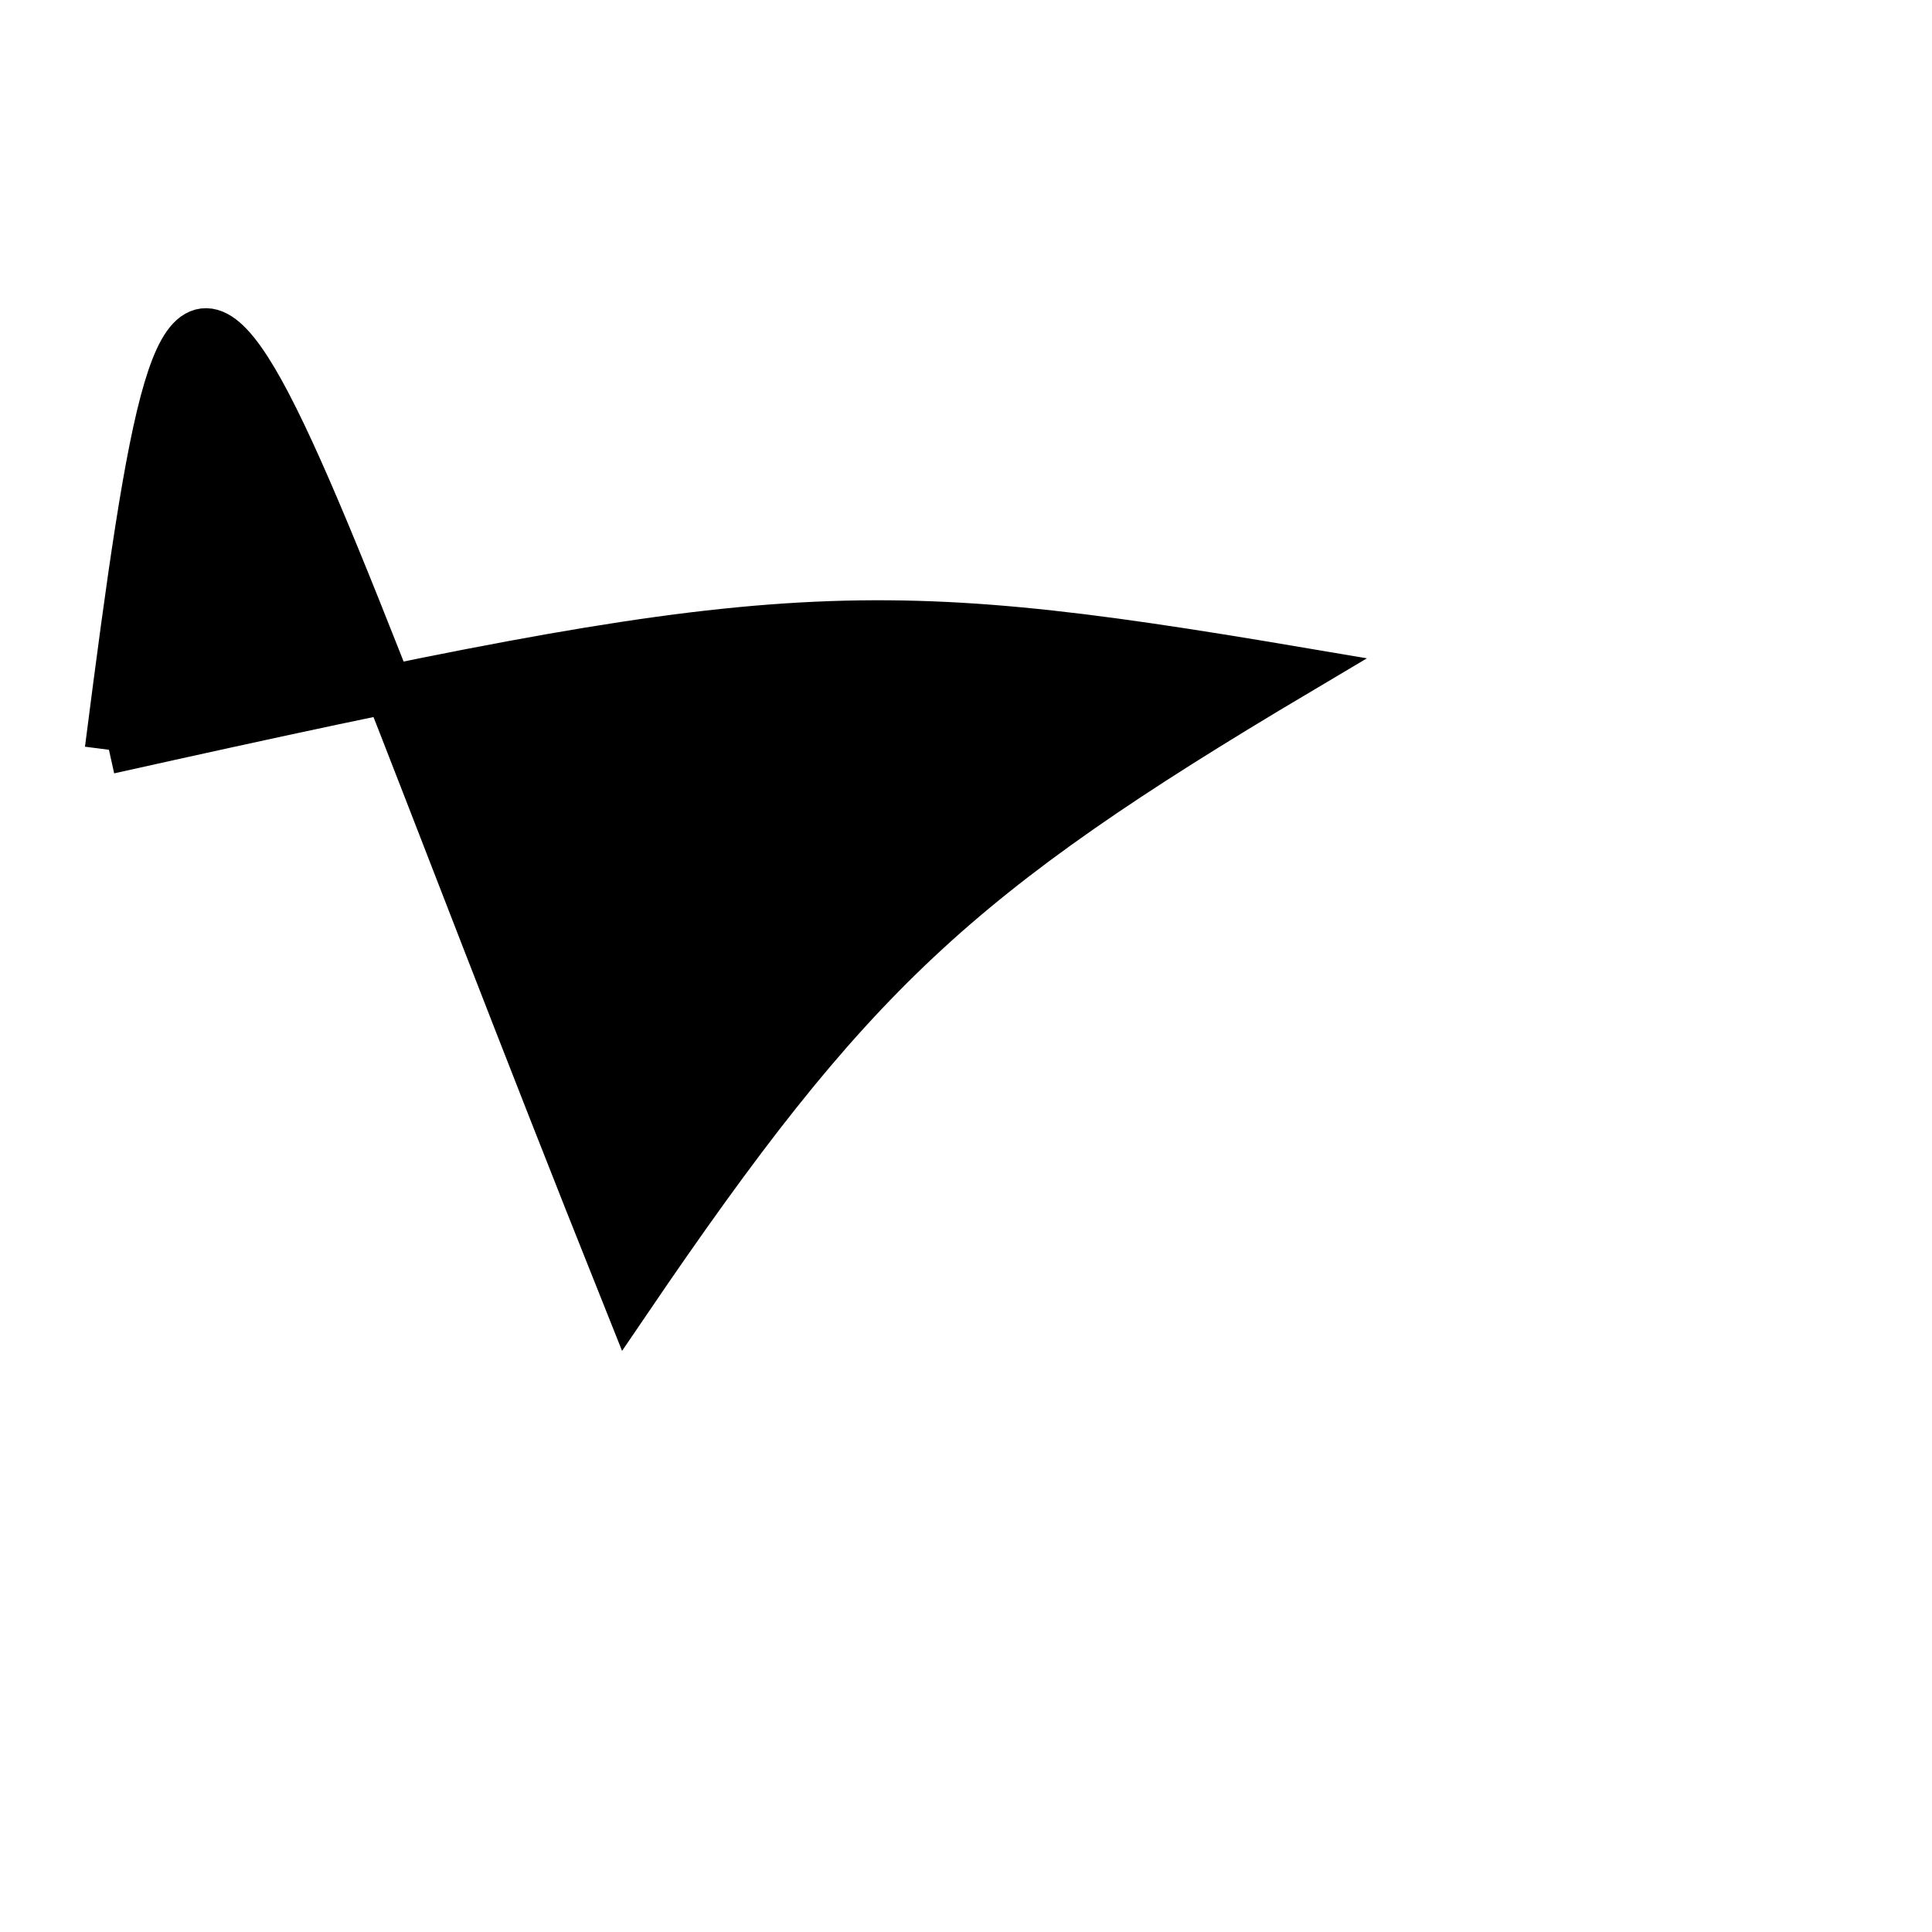
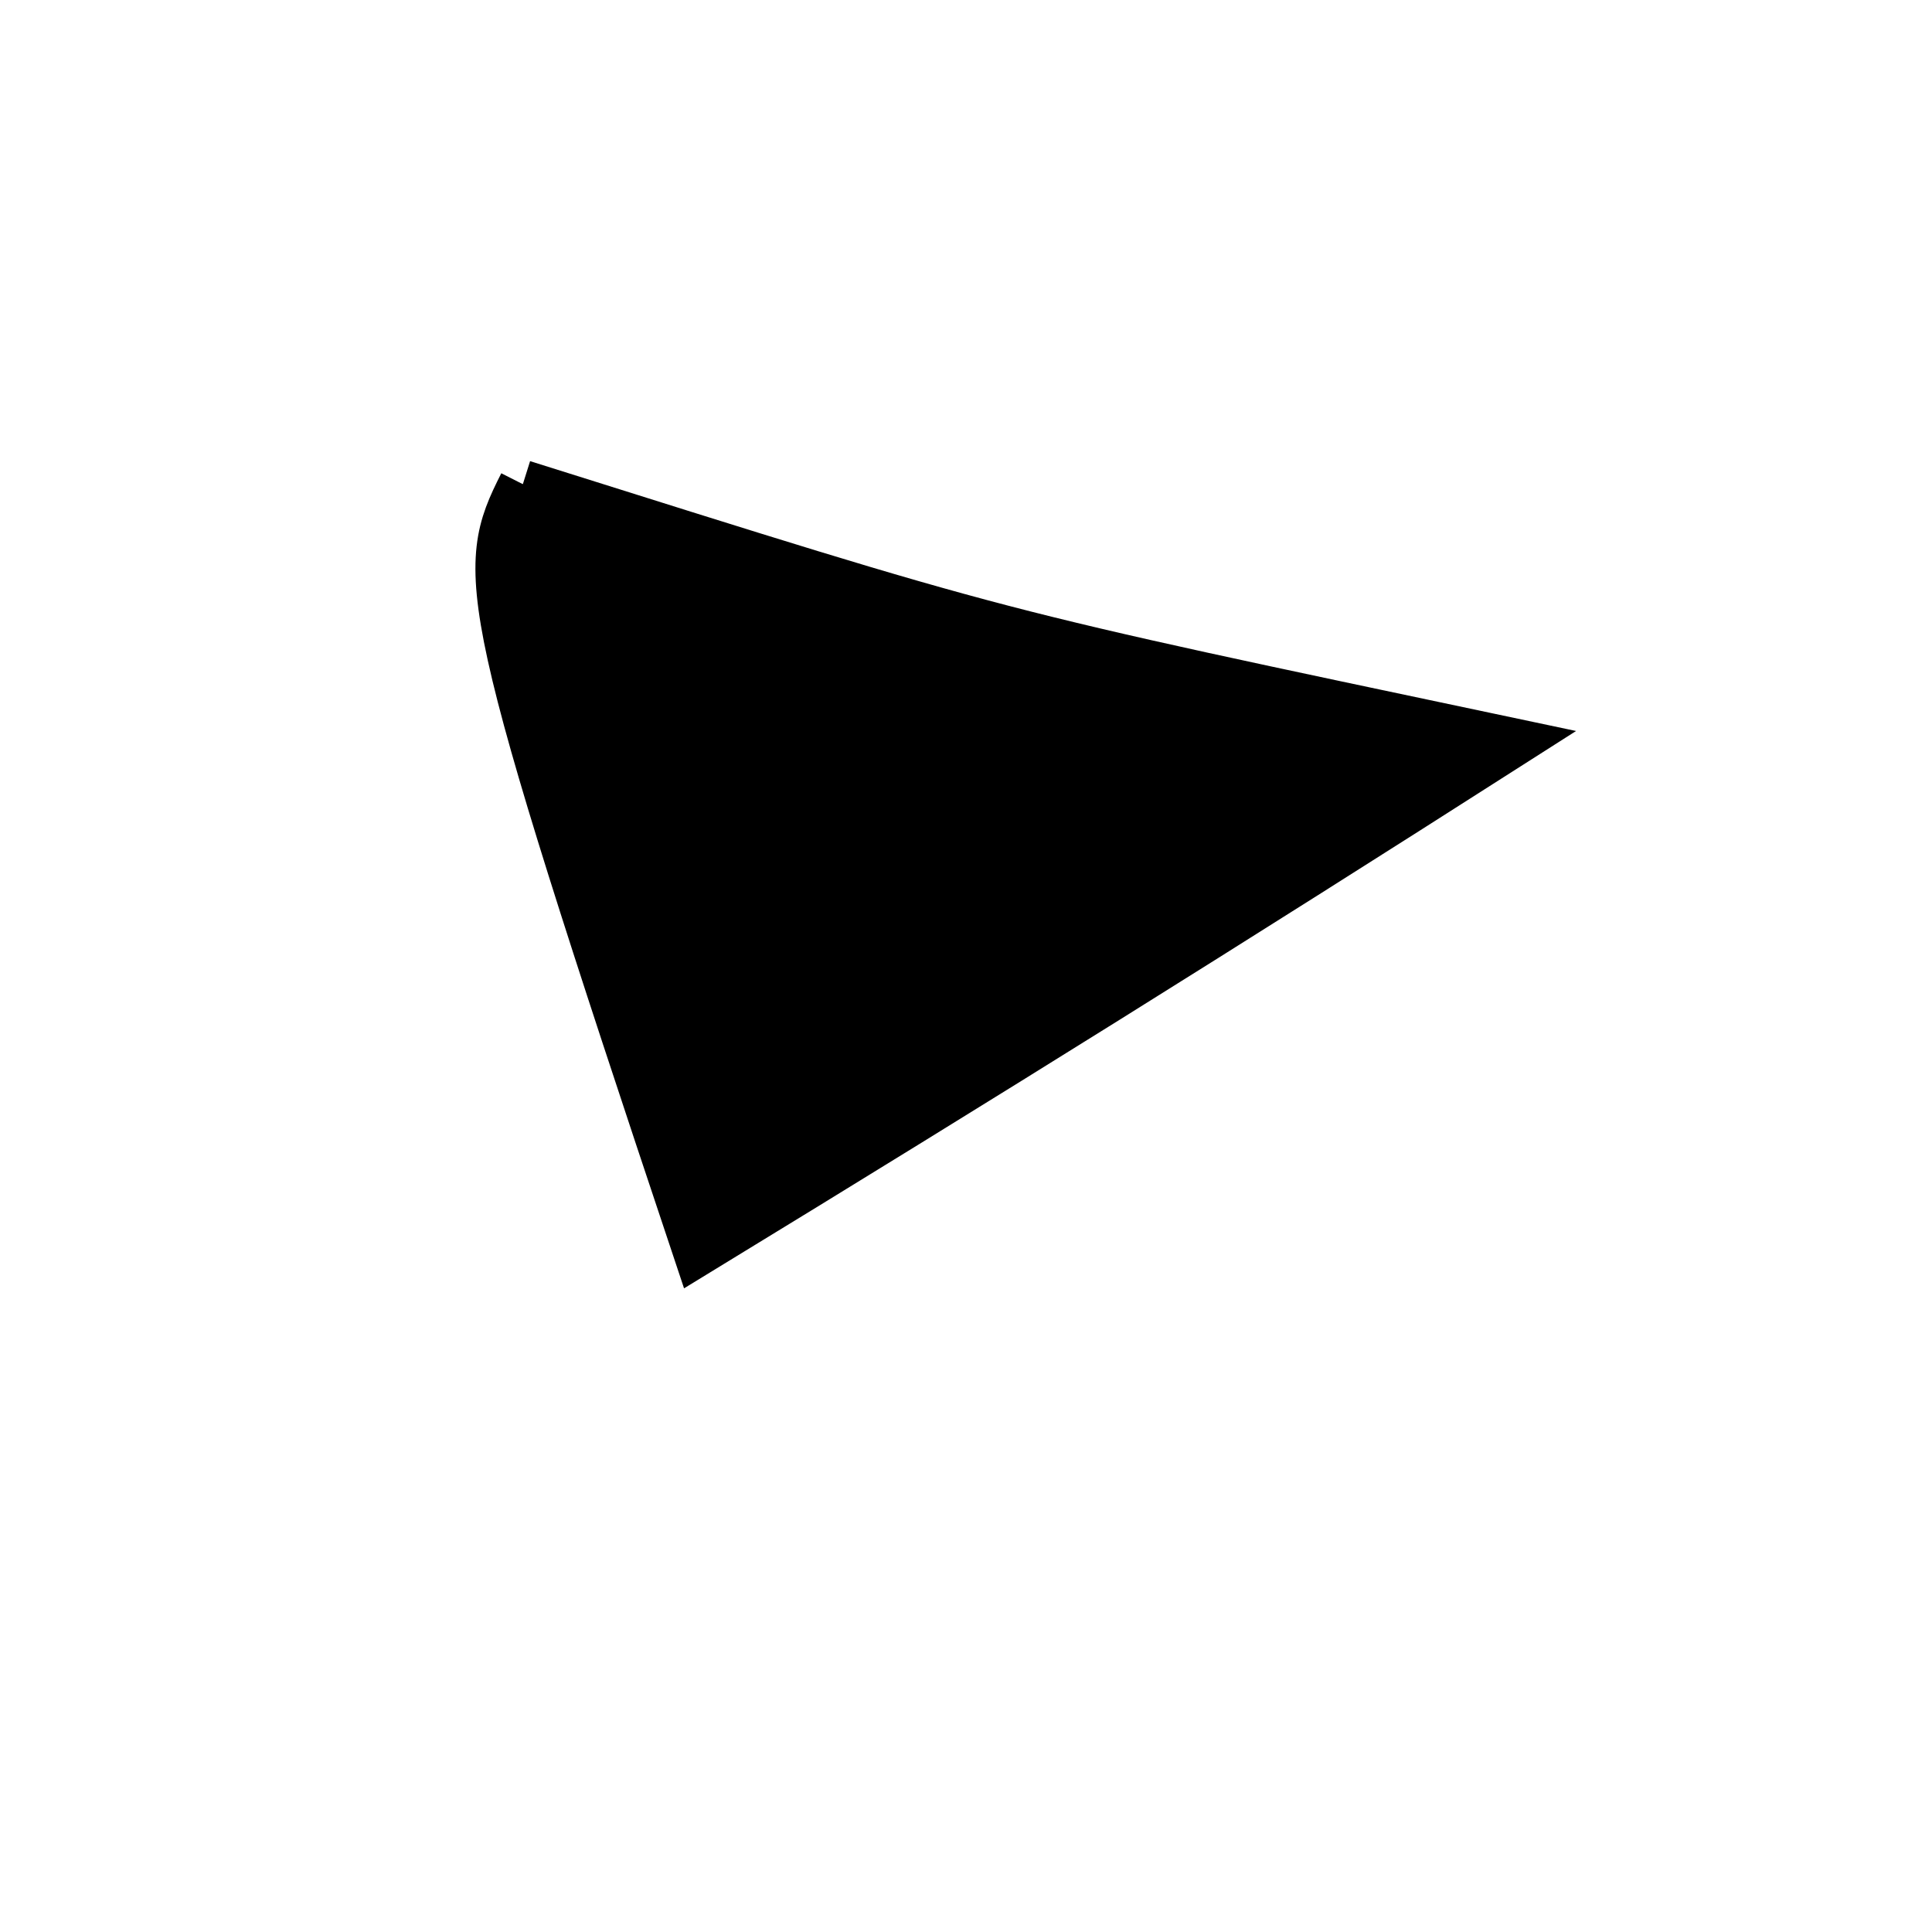
<svg xmlns="http://www.w3.org/2000/svg" width="200px" height="200px" viewBox="0 0 200 200" version="1.1">
-   <path d="M 11.276 77.617C 79.63 62.403 88.919 61.789 134.371 69.477 C 98.78 90.611 87.93 100.784 64.971 134.55 C 20.558 23.485 20.558 5.245 11.276 77.617" fill="black" stroke="black" stroke-width="5" />
+   <path d="M 54.125 50.122C 105.222 66.192 101.201 65.144 156.657 76.855 C 126.606 96.042 102.76 110.932 72.188 129.599 C 49.532 61.806 49.532 59.193 54.125 50.122" fill="black" stroke-dasharray="[0,0]" stroke="black" stroke-width="5" />
</svg>
